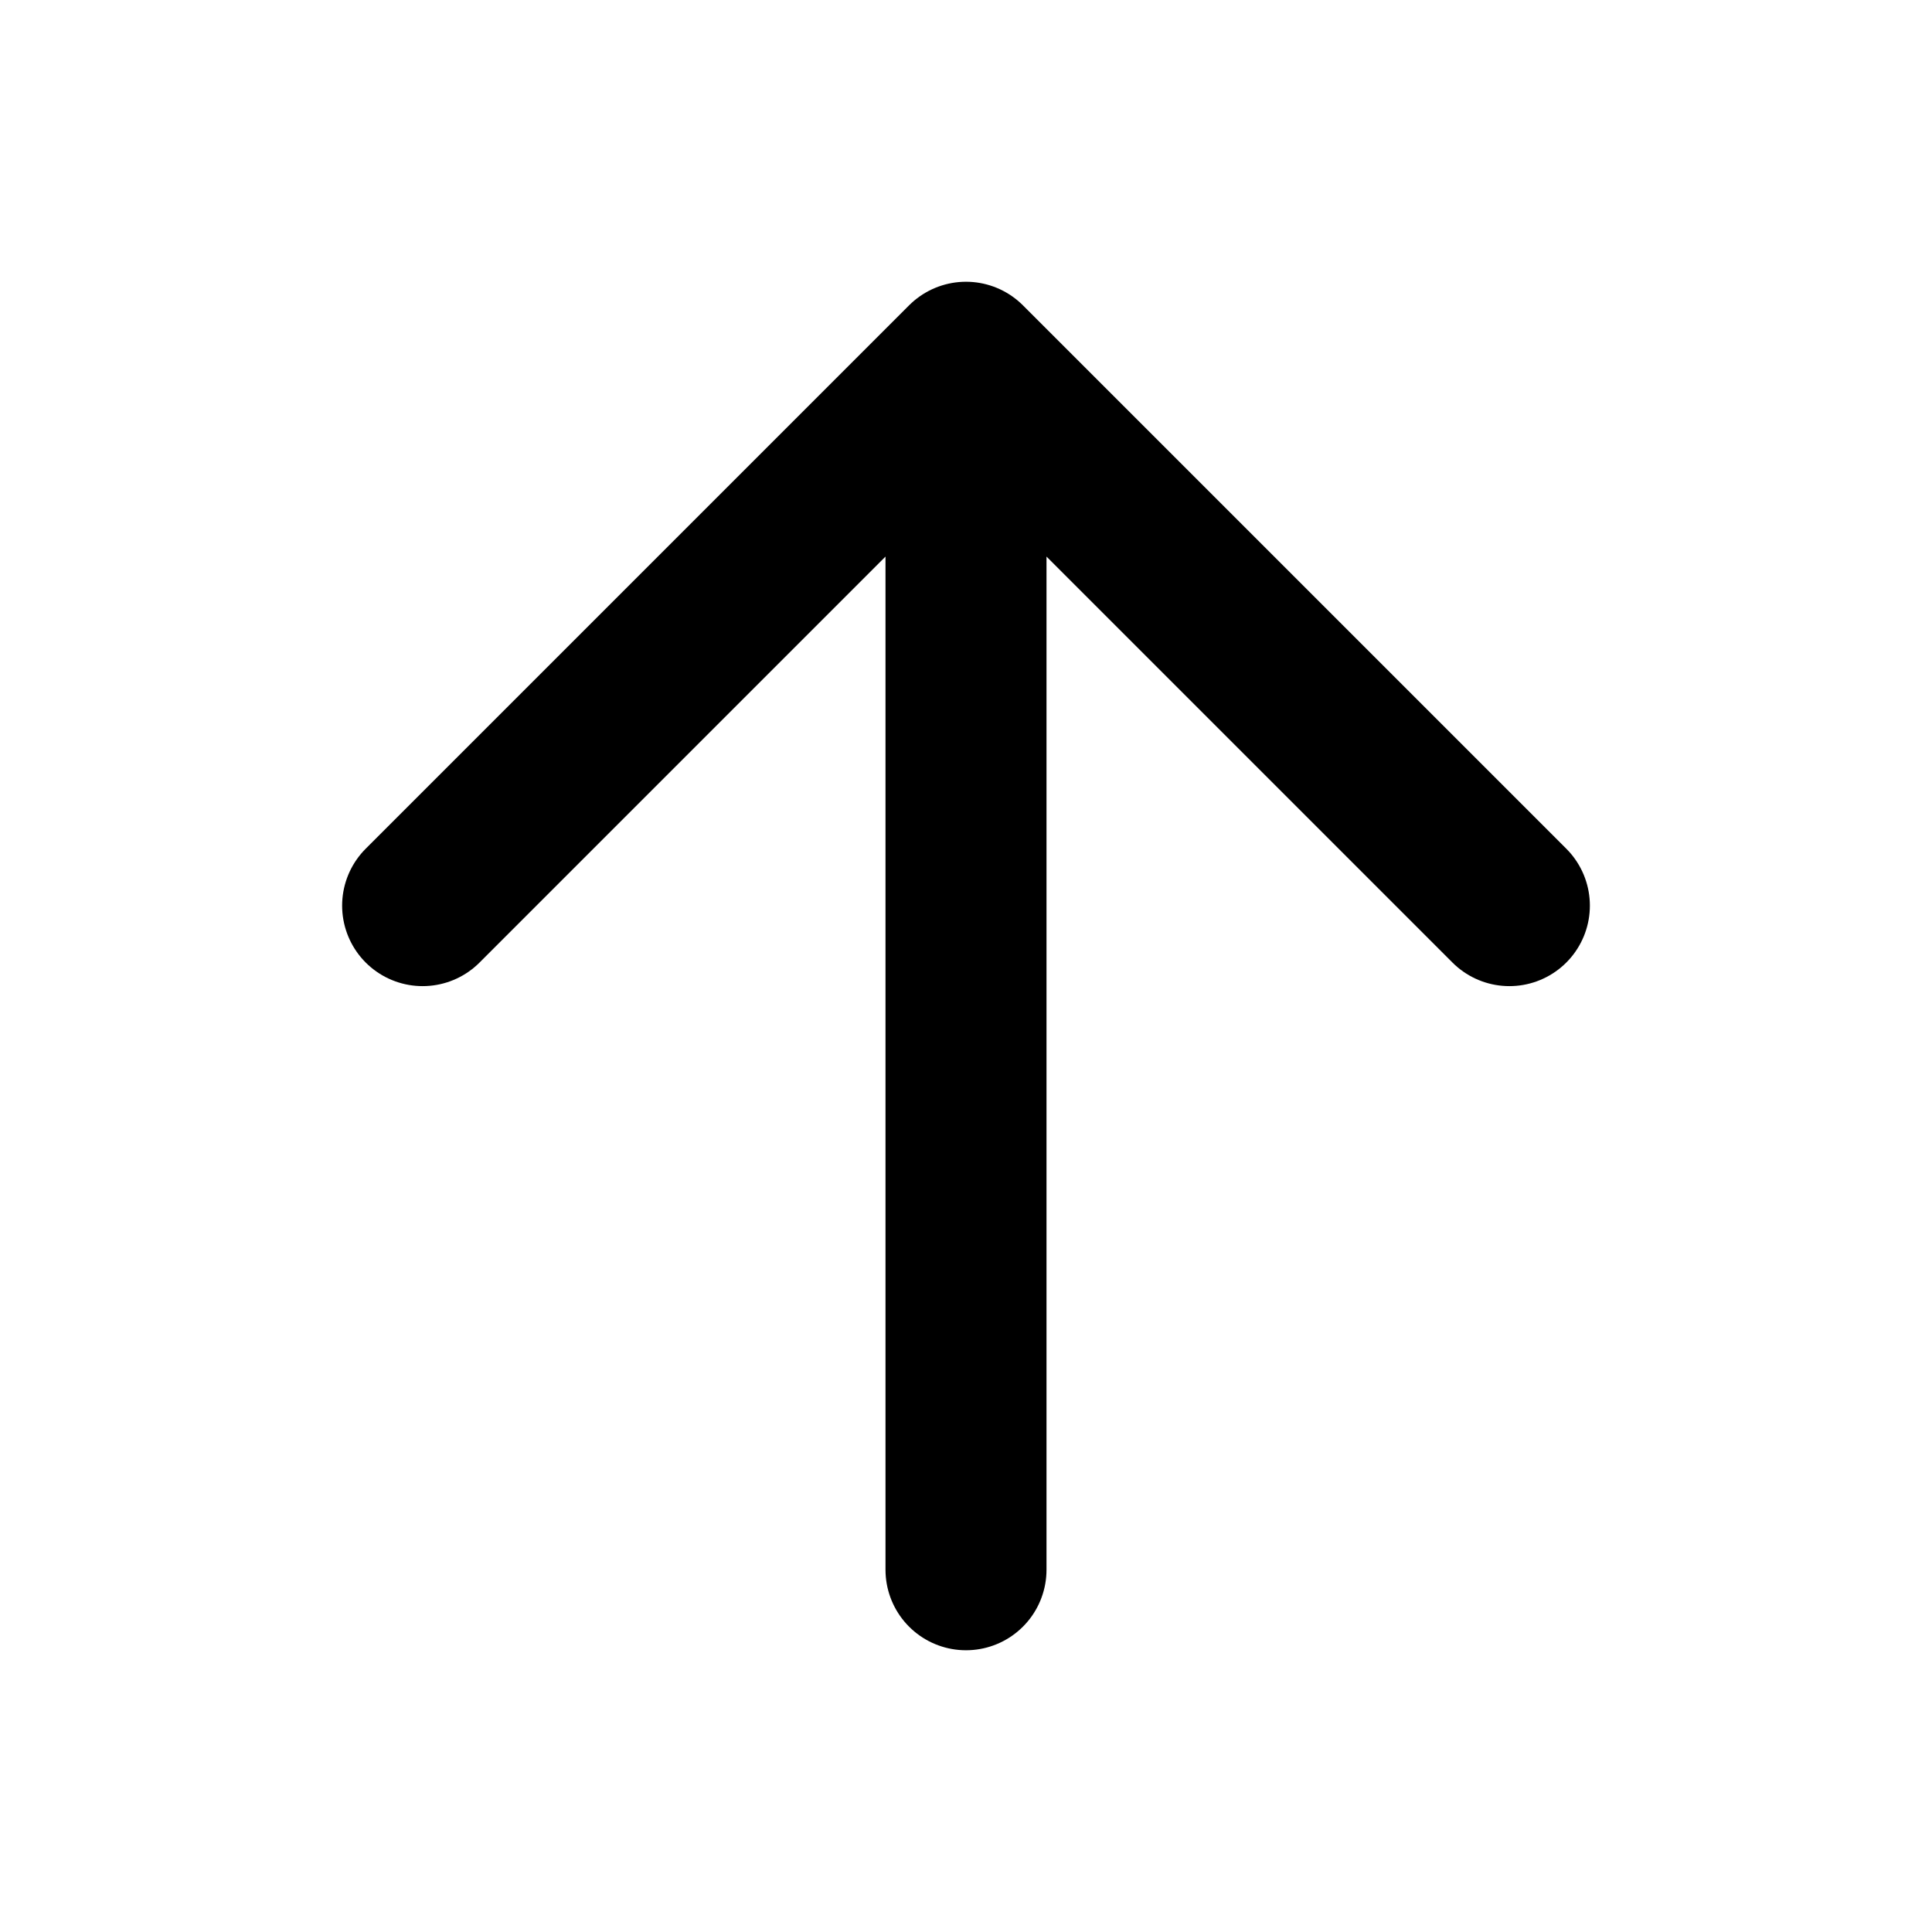
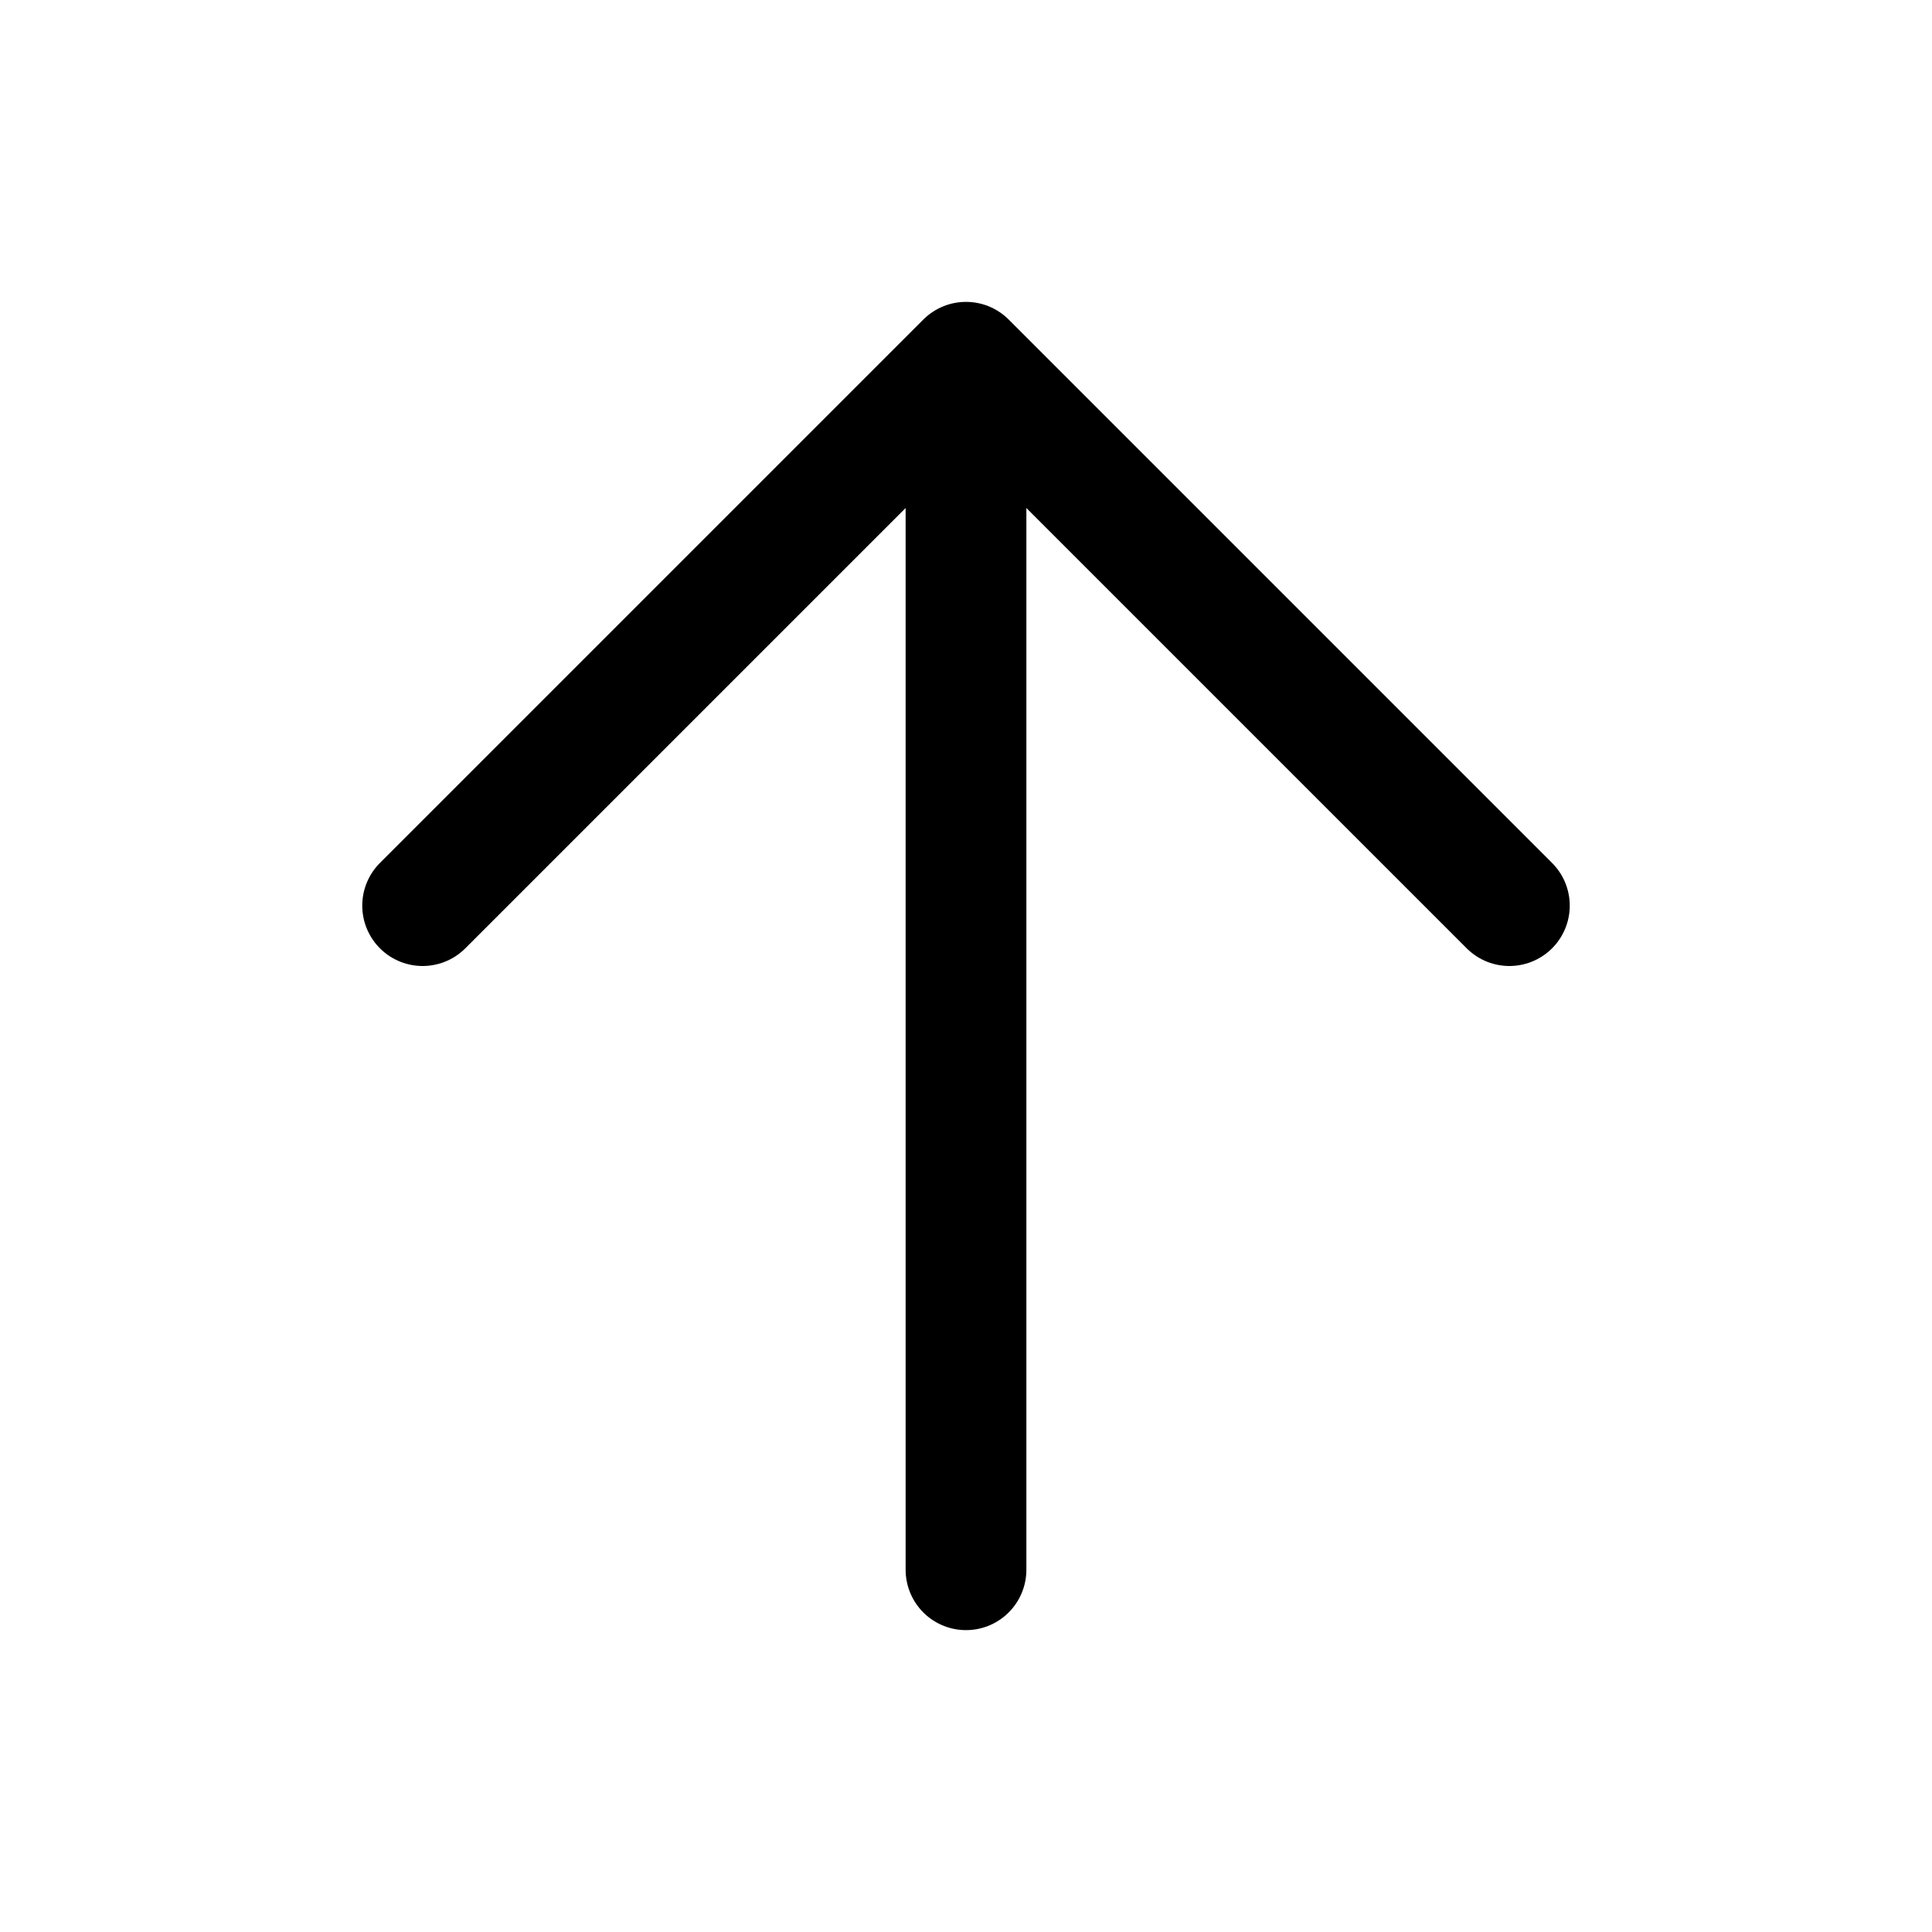
- <svg xmlns="http://www.w3.org/2000/svg" fill="none" stroke="currentColor" stroke-width="2" viewBox="0 0 24 24">
+ <svg xmlns="http://www.w3.org/2000/svg" fill="none" stroke="currentColor" stroke-width="1.5" viewBox="0 0 24 24">
  <path stroke-linecap="round" stroke-linejoin="round" d="M12 19.5v-15m0 0l-6.75 6.75M12 4.5l6.75 6.75" />
</svg>
